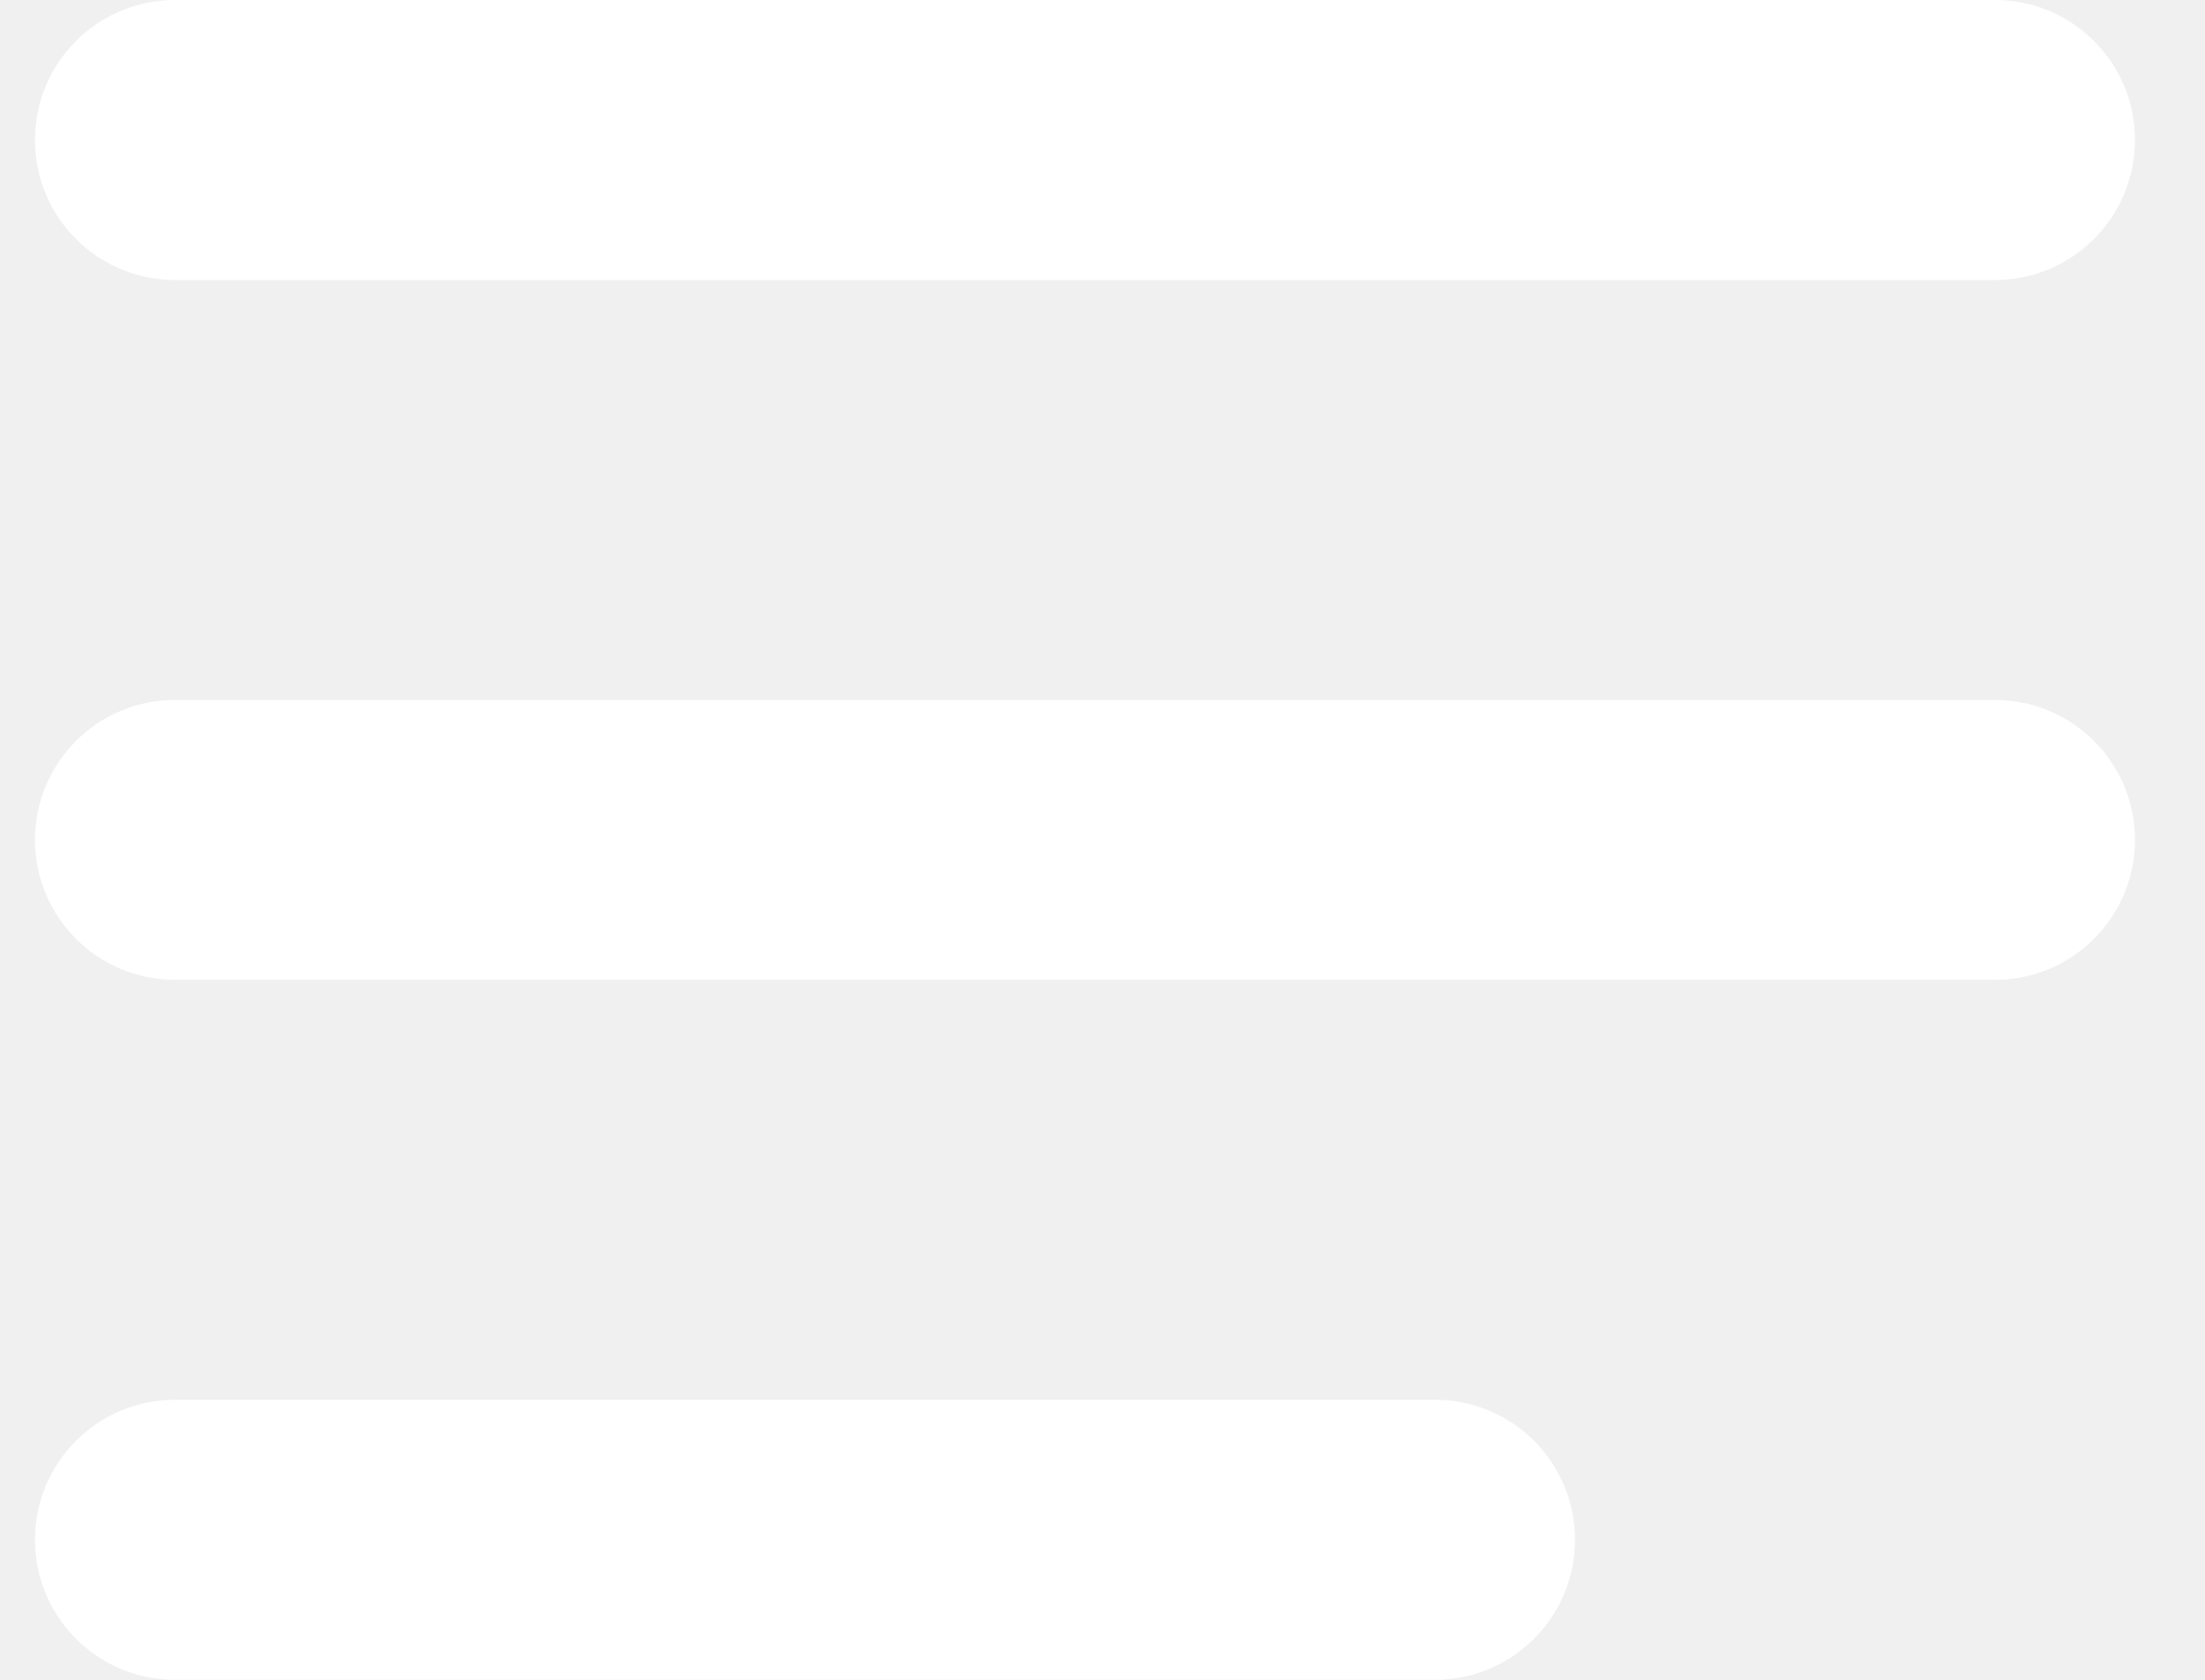
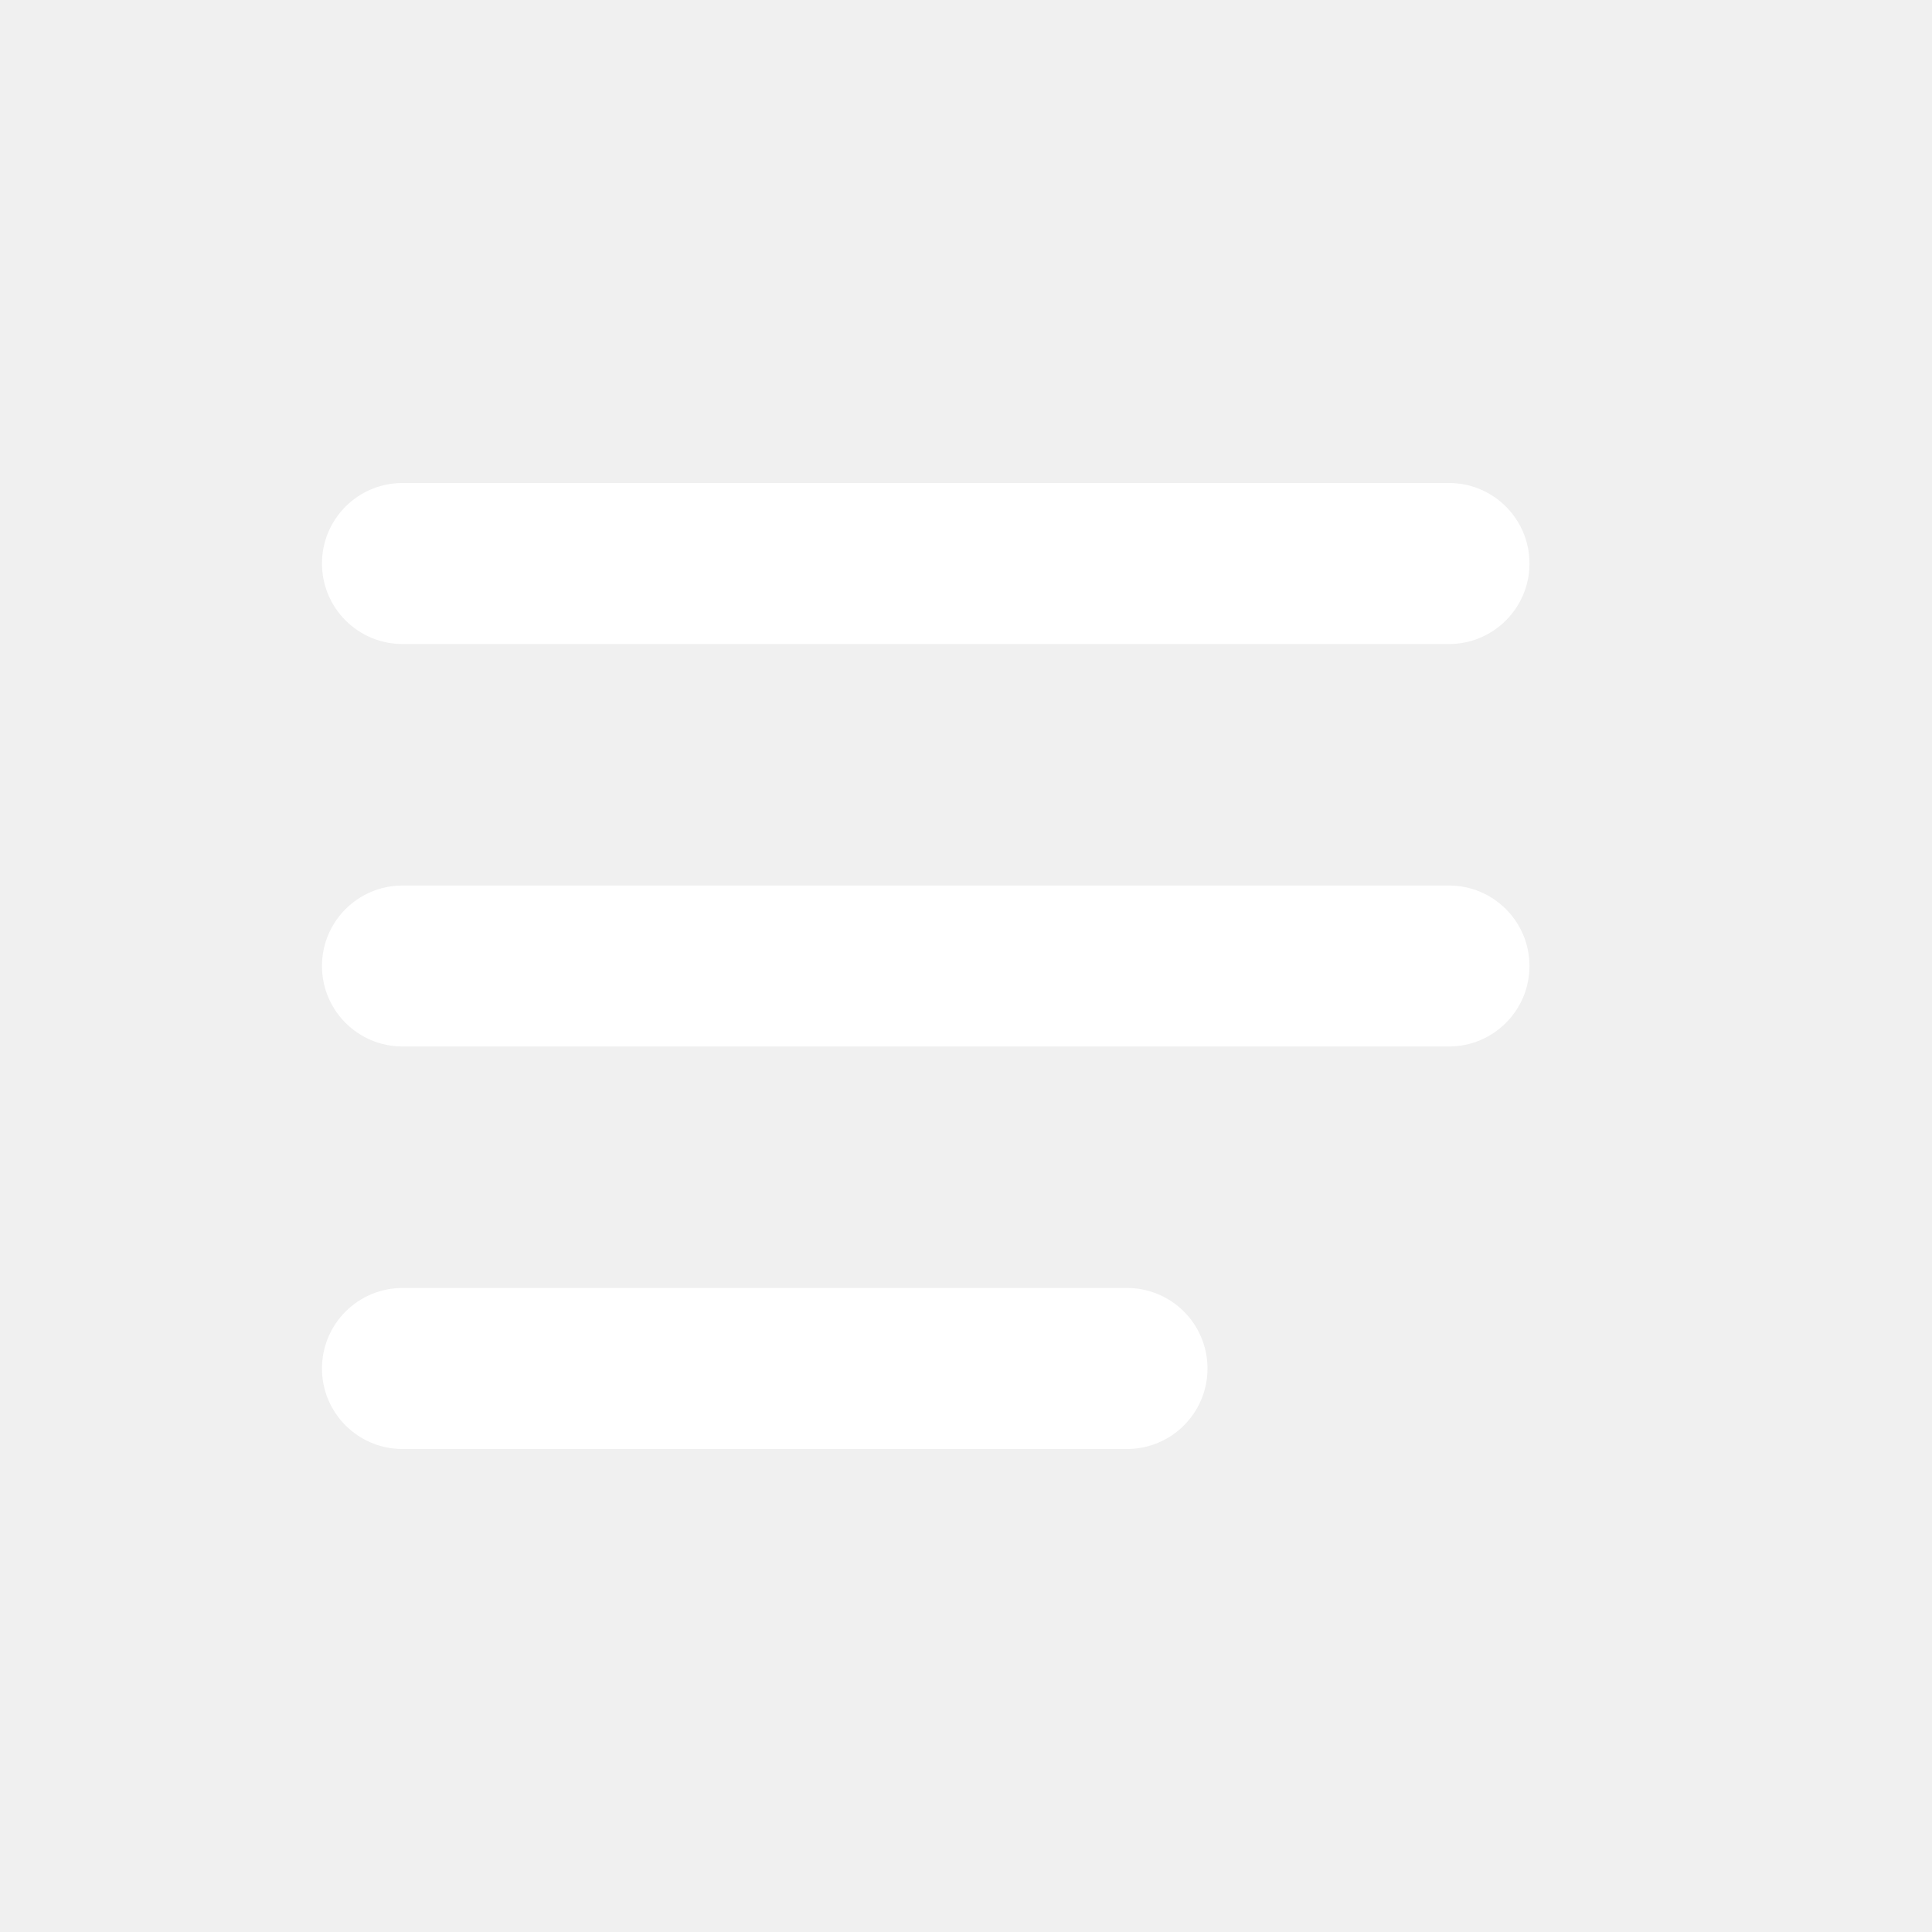
- <svg xmlns="http://www.w3.org/2000/svg" width="21" height="16" viewBox="0 0 21 16" fill="none">
-   <path fill-rule="evenodd" clip-rule="evenodd" d="M0.333 1.333C0.333 0.597 0.93 0 1.667 0C1.667 0 18.264 0 19 0C19.736 0 20.333 0.597 20.333 1.333C20.333 2.07 19.736 2.667 19 2.667H1.667C0.93 2.667 0.333 2.07 0.333 1.333ZM0.333 8C0.333 7.264 0.93 6.667 1.667 6.667H19C19.736 6.667 20.333 7.264 20.333 8C20.333 8.736 19.736 9.333 19 9.333H1.667C0.93 9.333 0.333 8.736 0.333 8ZM1.667 13.333C0.93 13.333 0.333 13.93 0.333 14.667C0.333 15.403 0.93 16 1.667 16C1.667 16 12.93 16 13.667 16C14.403 16 15 15.403 15 14.667C15 13.93 14.403 13.333 13.667 13.333H1.667Z" fill="white" />
+ <svg xmlns="http://www.w3.org/2000/svg" width="32" height="32" viewBox="0 0 32 32" fill="none">
+   <path fill-rule="evenodd" clip-rule="evenodd" d="M5.333 9.333C5.333 8.597 5.93 8 6.667 8C6.667 8 23.264 8 24 8C24.736 8 25.333 8.597 25.333 9.333C25.333 10.07 24.736 10.667 24 10.667H6.667C5.93 10.667 5.333 10.07 5.333 9.333ZM5.333 16C5.333 15.264 5.93 14.667 6.667 14.667H24C24.736 14.667 25.333 15.264 25.333 16C25.333 16.736 24.736 17.333 24 17.333H6.667C5.93 17.333 5.333 16.736 5.333 16ZM6.667 21.333C5.93 21.333 5.333 21.93 5.333 22.667C5.333 23.403 5.93 24 6.667 24C6.667 24 17.93 24 18.667 24C19.403 24 20 23.403 20 22.667C20 21.93 19.403 21.333 18.667 21.333H6.667Z" fill="white" />
</svg>
